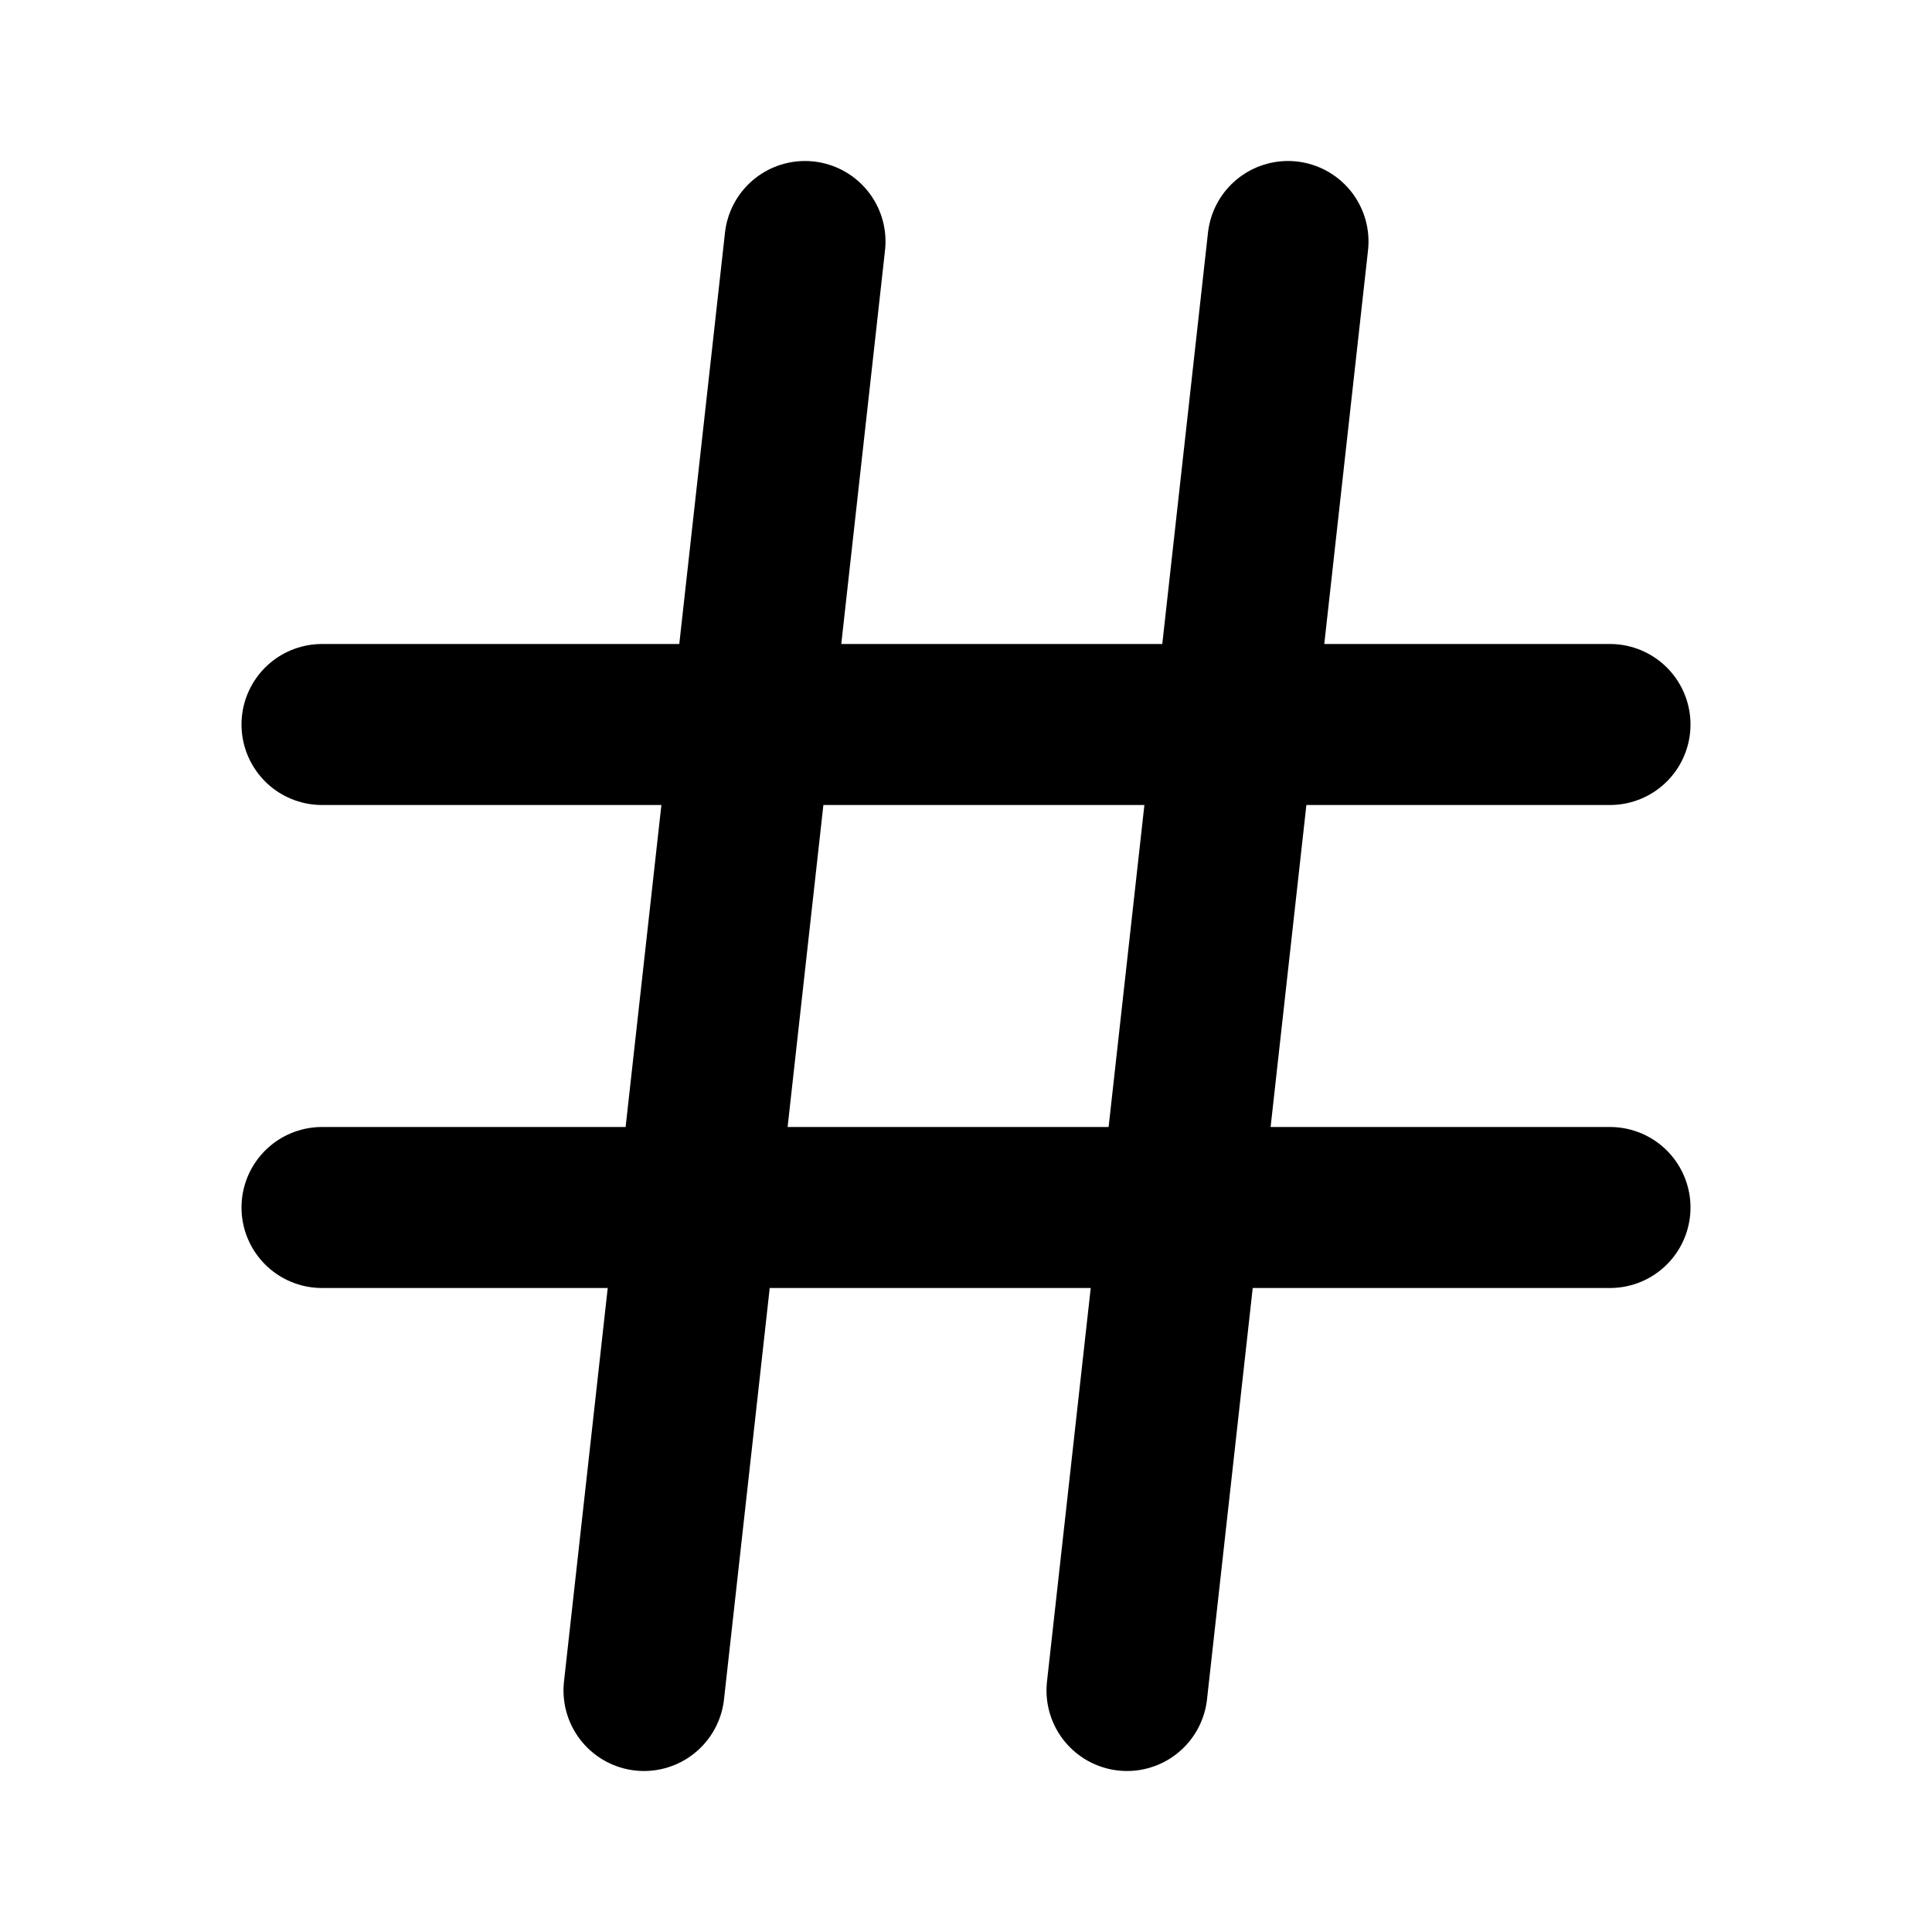
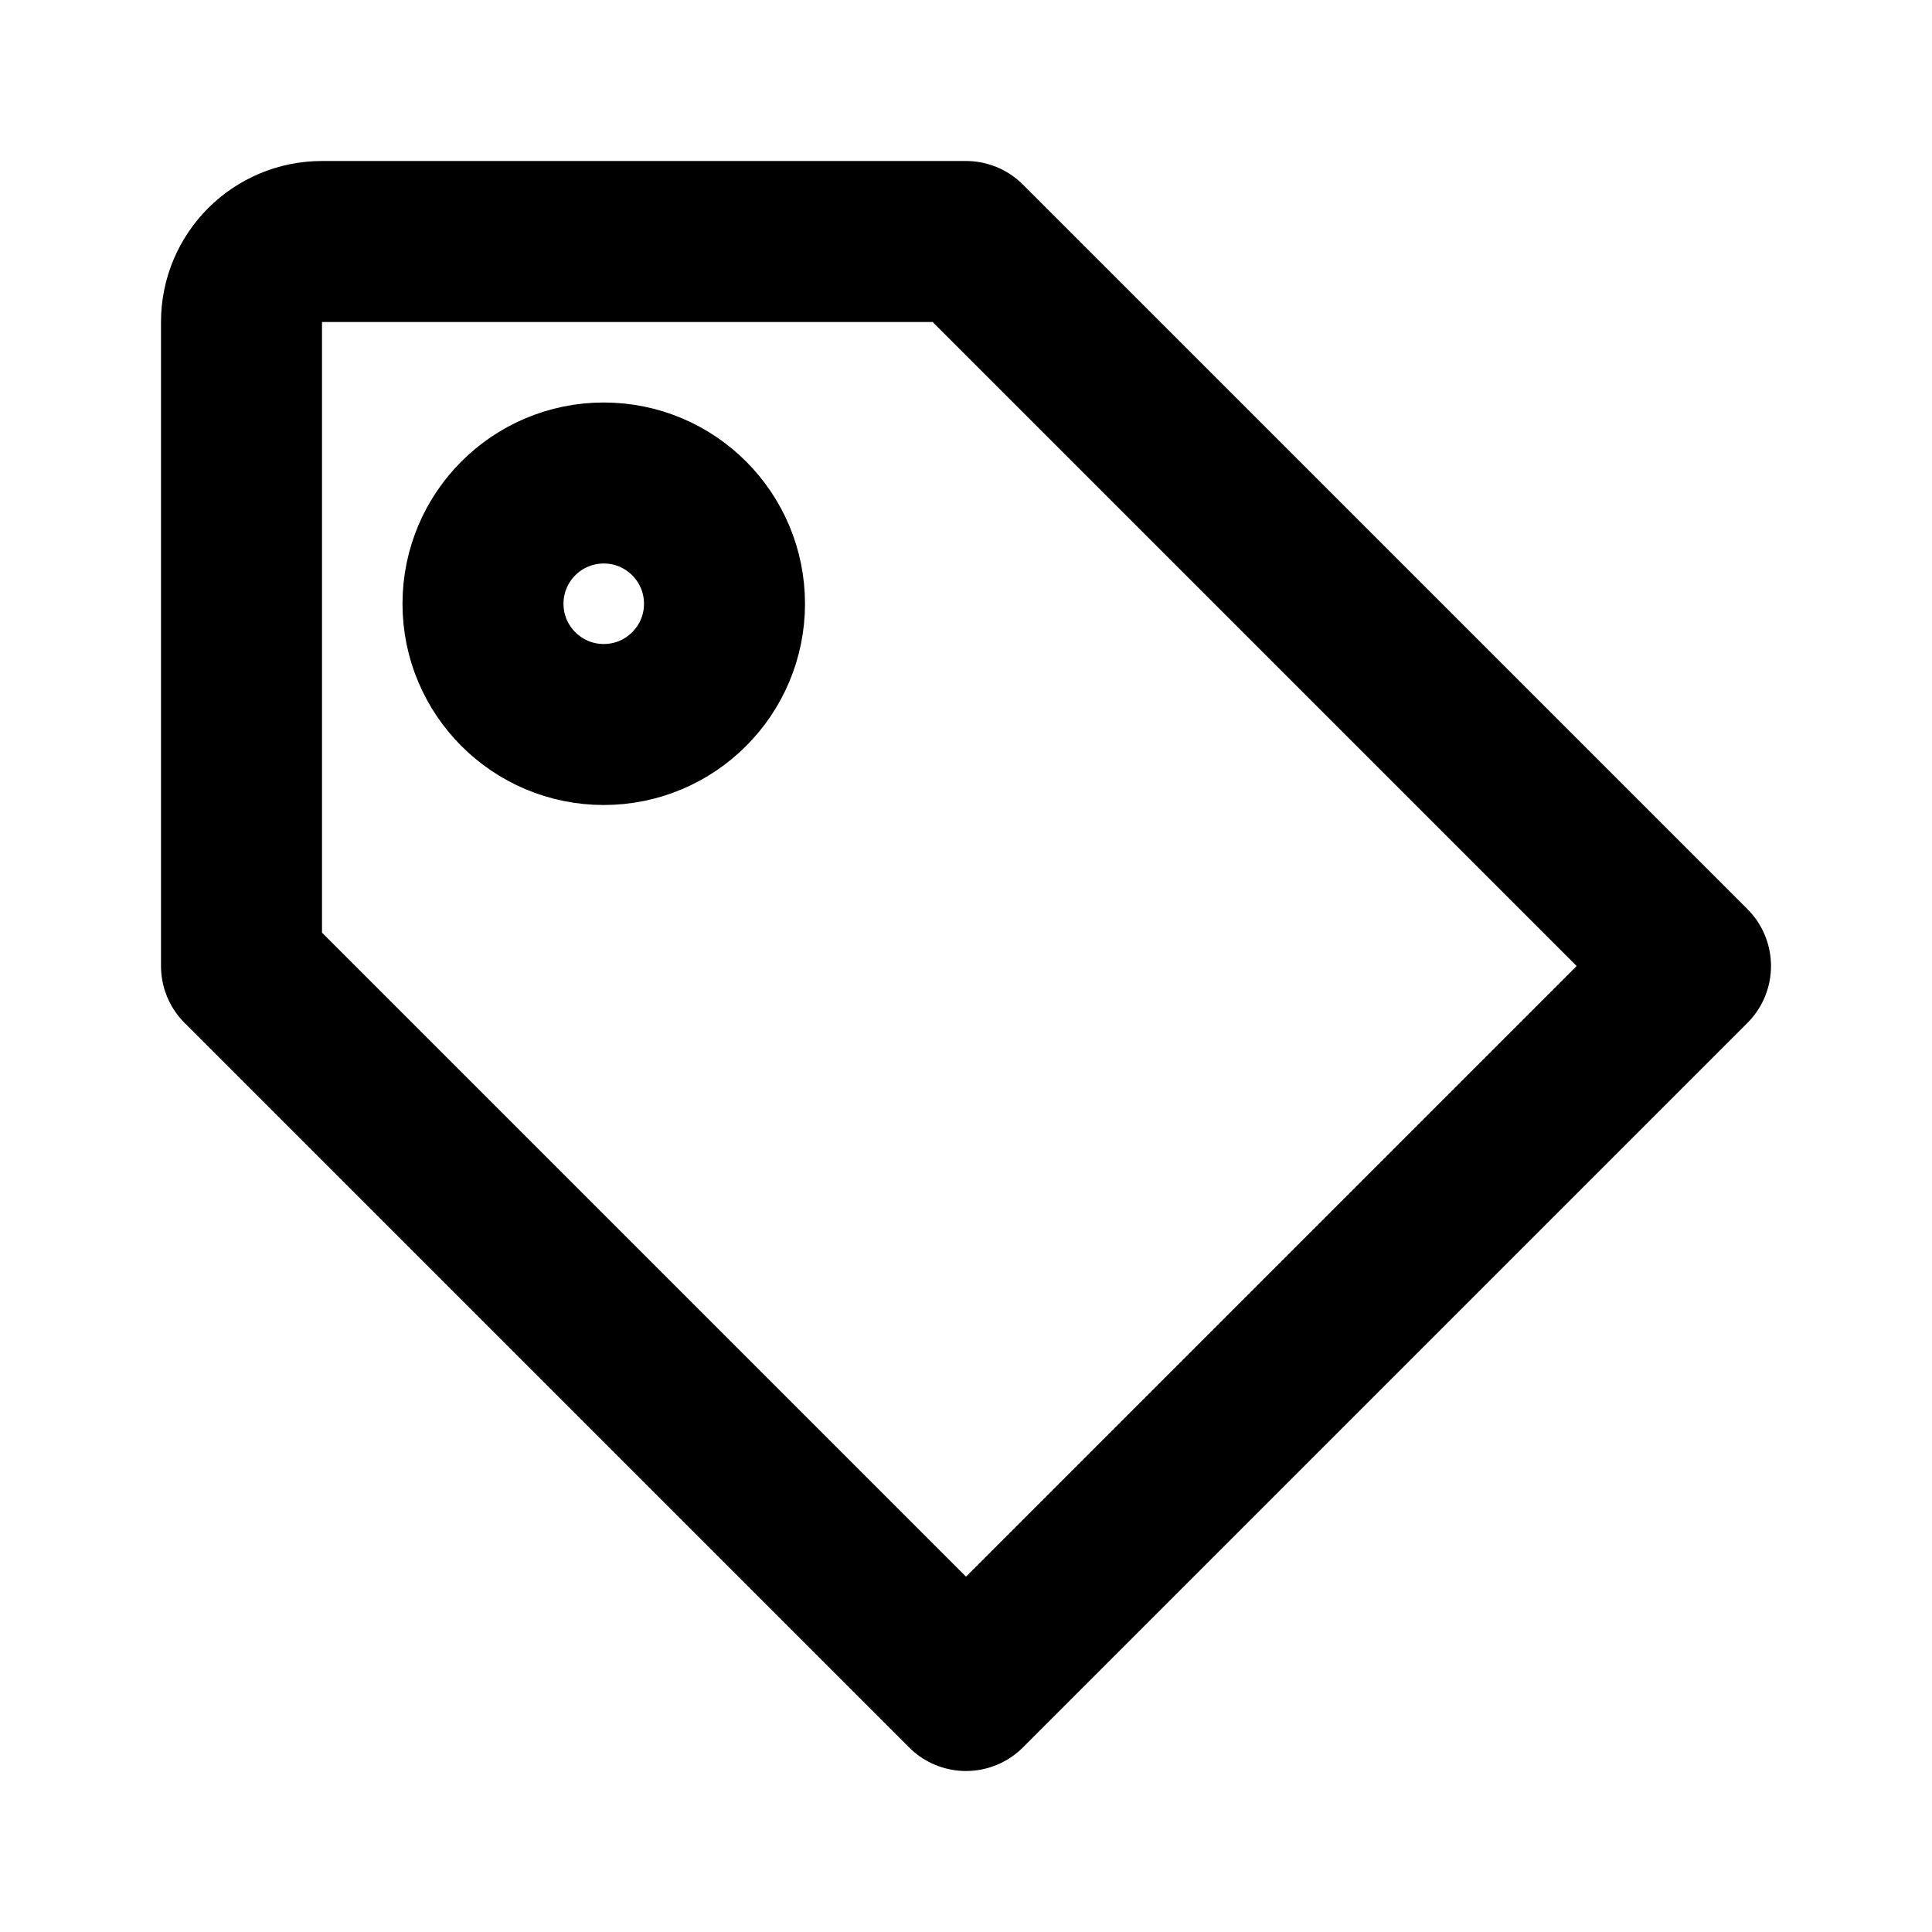
<svg xmlns="http://www.w3.org/2000/svg" viewBox="0 0 24 24" fill="none" stroke="currentColor" stroke-width="2" stroke-linecap="round" stroke-linejoin="round">
-   <line x1="4" x2="20" y1="9" y2="9" />
-   <line x1="4" x2="20" y1="15" y2="15" />
-   <line x1="10" x2="8" y1="3" y2="21" />
-   <line x1="16" x2="14" y1="3" y2="21" />
+   <path d="M3 12V4a1 1 0 0 1 1-1h8l9 9-9 9z" />
+   <circle cx="7.5" cy="7.5" r="1.5" />
</svg>
